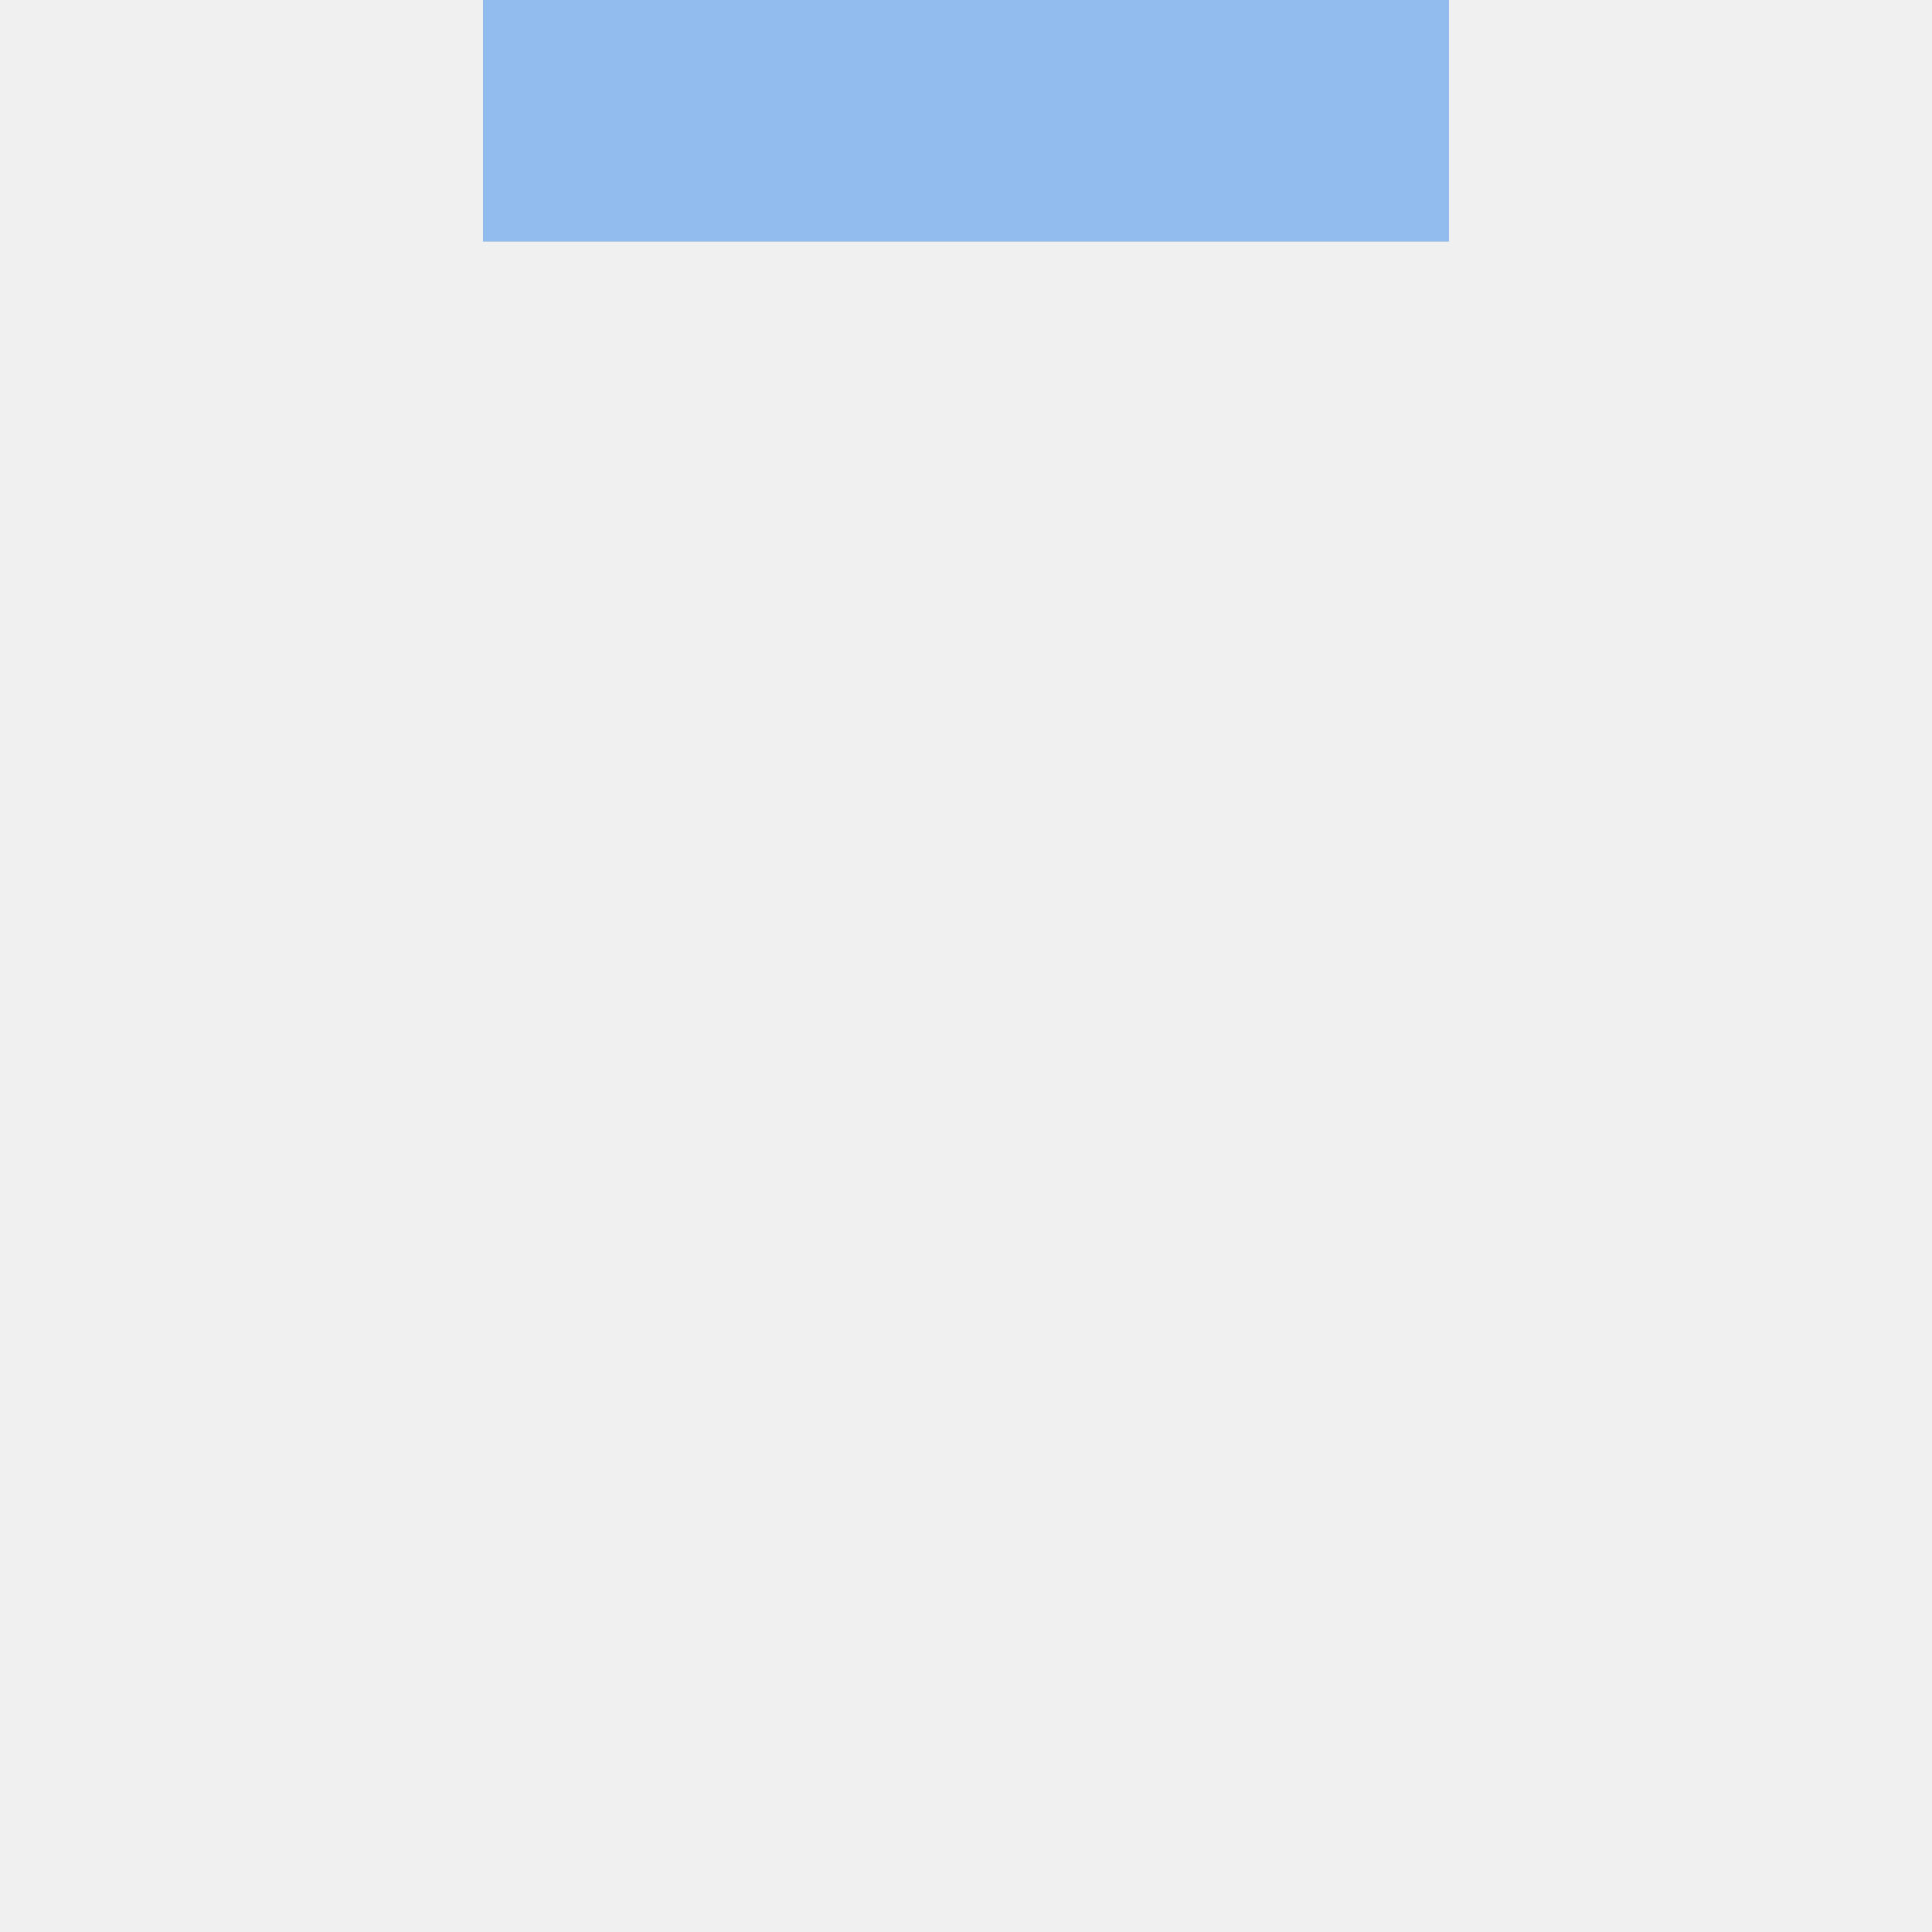
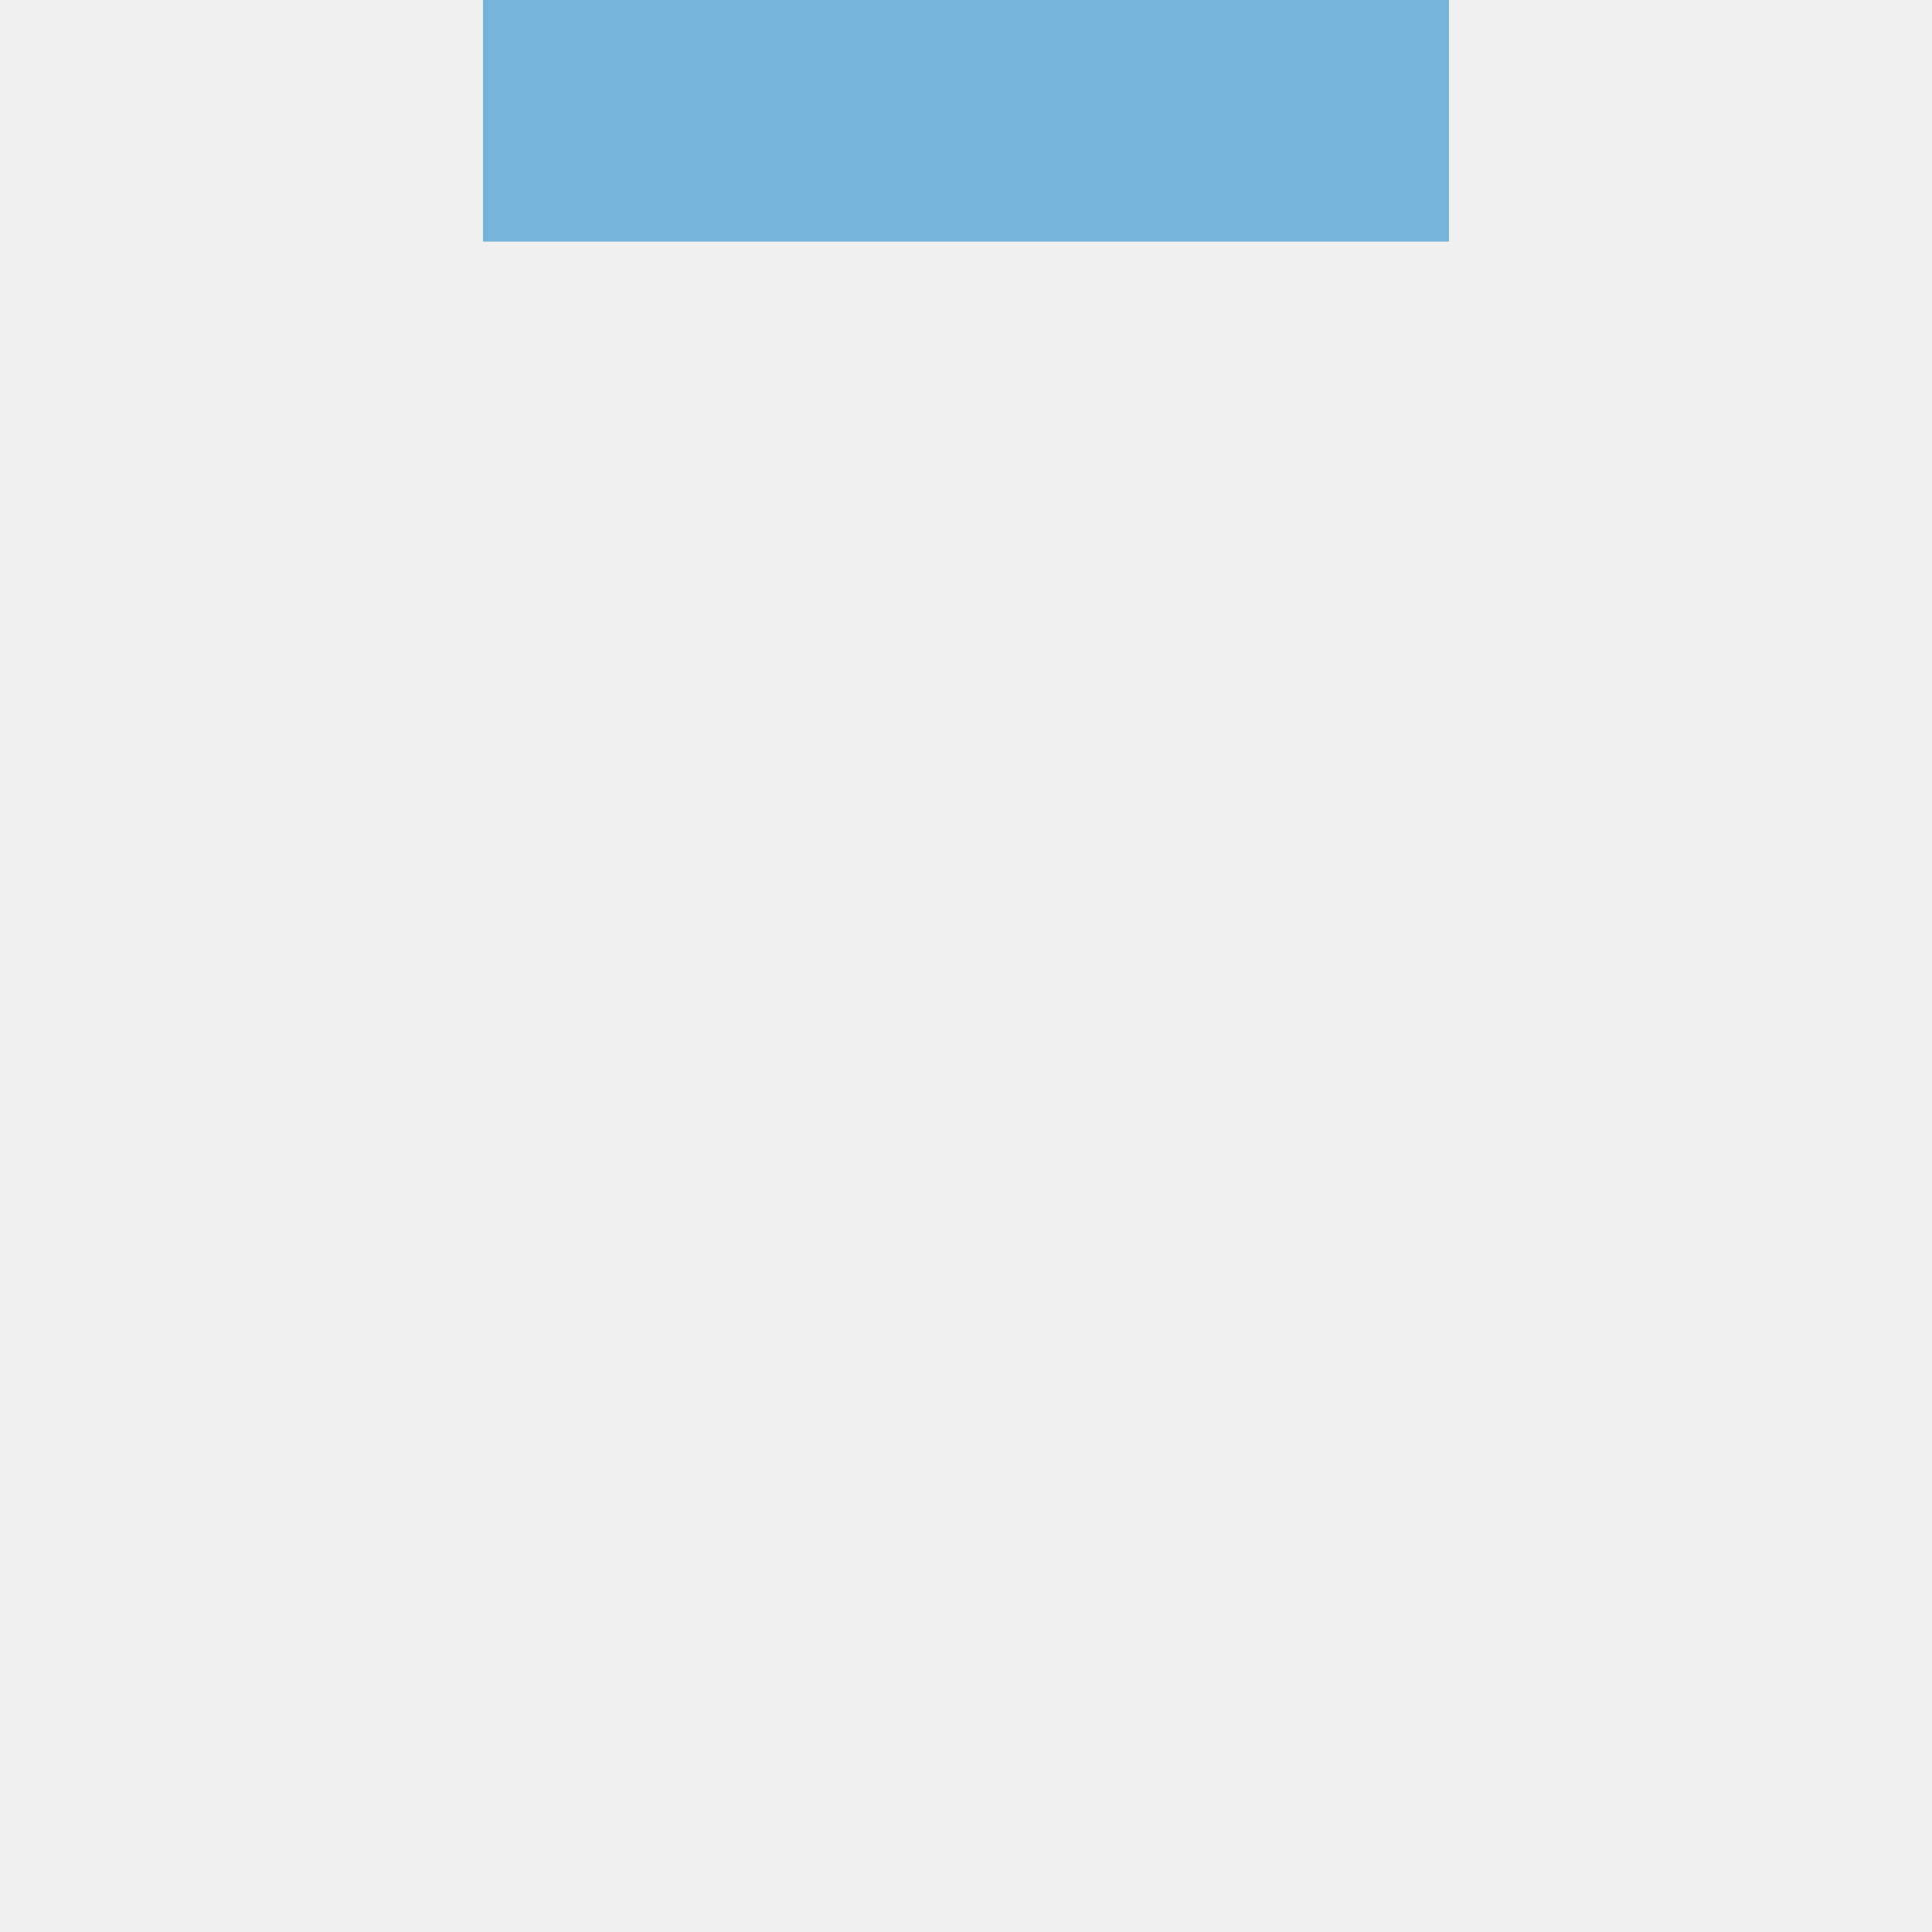
<svg xmlns="http://www.w3.org/2000/svg" xmlns:ns2="http://www.openswatchbook.org/uri/2009/osb" xmlns:xlink="http://www.w3.org/1999/xlink" width="16" height="16" id="svg7355" version="1.1">
  <defs id="defs7357">
    <radialGradient xlink:href="#linearGradient36429" id="radialGradient7461" gradientUnits="userSpaceOnUse" gradientTransform="matrix(1.011539,0,0,0.5758211,-0.3926219,71.83807)" cx="47.429" cy="167.168" fx="47.429" fy="167.168" r="37" />
    <linearGradient id="linearGradient36429">
-       <stop id="stop36431" offset="0" style="stop-color:#ffffff;stop-opacity:1;" />
-       <stop id="stop36433" offset="1" style="stop-color:#ffffff;stop-opacity:0;" />
+       <stop id="stop36431" offset="0" style="stop-color:#fdf6e3;stop-opacity:1;" />
+       <stop id="stop36433" offset="1" style="stop-color:#fdf6e3;stop-opacity:0;" />
    </linearGradient>
    <radialGradient xlink:href="#linearGradient36471" id="radialGradient7463" gradientUnits="userSpaceOnUse" gradientTransform="matrix(1.189155,0,0,0.5551325,-9.281289,36.12653)" cx="49.067" cy="242.504" fx="49.067" fy="242.504" r="37.007" />
    <linearGradient id="linearGradient36471">
-       <stop id="stop36473" offset="0" style="stop-color:#ffffff;stop-opacity:1;" />
-       <stop id="stop36475" offset="1" style="stop-color:#ffffff;stop-opacity:0;" />
+       <stop id="stop36473" offset="0" style="stop-color:#fdf6e3;stop-opacity:1;" />
+       <stop id="stop36475" offset="1" style="stop-color:#fdf6e3;stop-opacity:0;" />
    </linearGradient>
    <radialGradient r="37.007" fy="242.504" fx="49.067" cy="242.504" cx="49.067" gradientTransform="matrix(1.189155,0,0,0.1525213,-9.281289,132.5277)" gradientUnits="userSpaceOnUse" id="radialGradient7488" xlink:href="#linearGradient36471" />
    <linearGradient gradientTransform="translate(-183,-151.1315)" xlink:href="#selected_bg_color" id="linearGradient4149" x1="167.066" y1="-12.234" x2="167.066" y2="-11" gradientUnits="userSpaceOnUse" />
    <linearGradient id="selected_bg_color" ns2:paint="solid">
-       <stop style="stop-color:#5294e2;stop-opacity:1;" offset="0" id="stop4147" />
+       <stop style="stop-color:#268bd2;stop-opacity:1;" offset="0" id="stop4147" />
    </linearGradient>
  </defs>
  <g id="layer1" transform="matrix(1.621328,0,0,1.621328,-431.6347,-376.5527)">
    <g style="display:inline" id="g30864" transform="translate(255.223,70.11809)">
      <rect style="display:inline;opacity:1;fill:url(#linearGradient4149);fill-opacity:1;stroke:none" id="rect4147-3" width="4.934" height="1.234" x="-18.401" y="-163.365" rx="0" transform="scale(-1,-1)" />
-       <rect style="display:inline;opacity:1;fill:#ffffff;fill-opacity:0.373;stroke:none" id="rect4147-9" width="4.934" height="1.234" x="-18.401" y="-163.365" rx="0" transform="scale(-1,-1)" />
+       <rect style="display:inline;opacity:1;fill:#fdf6e3;fill-opacity:0.373;stroke:none" id="rect4147-9" width="4.934" height="1.234" x="-18.401" y="-163.365" rx="0" transform="scale(-1,-1)" />
    </g>
  </g>
</svg>
